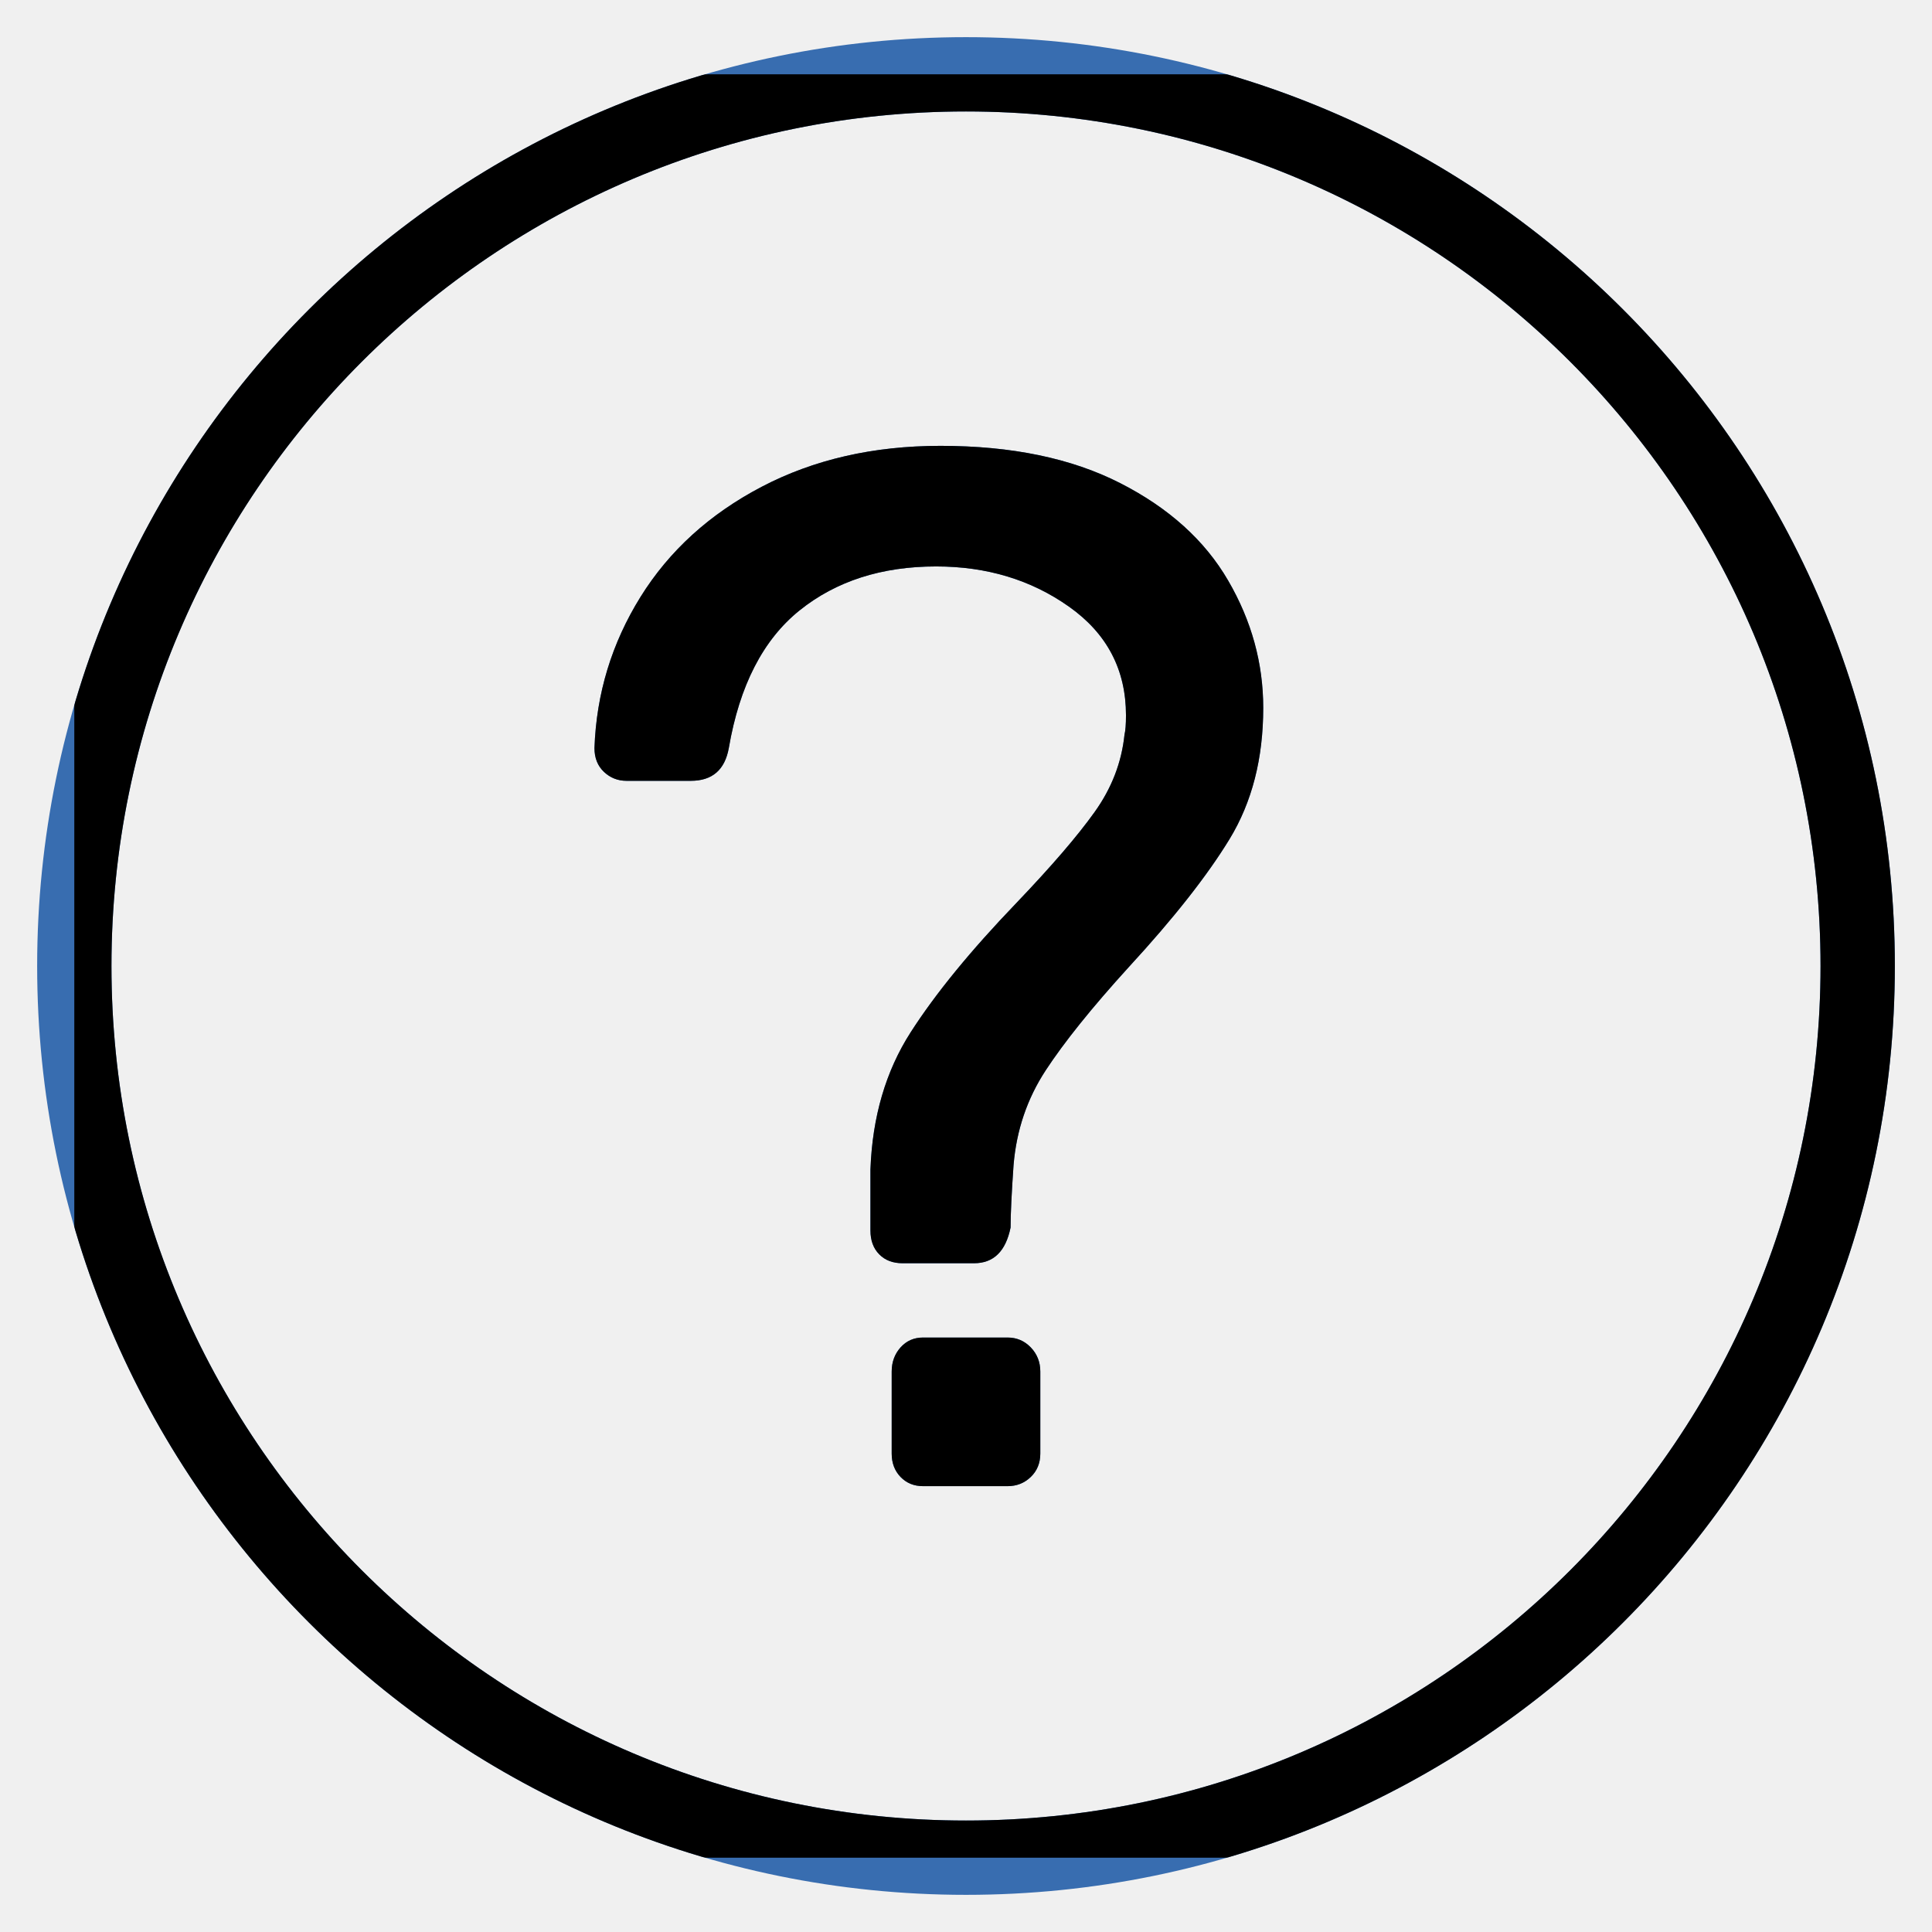
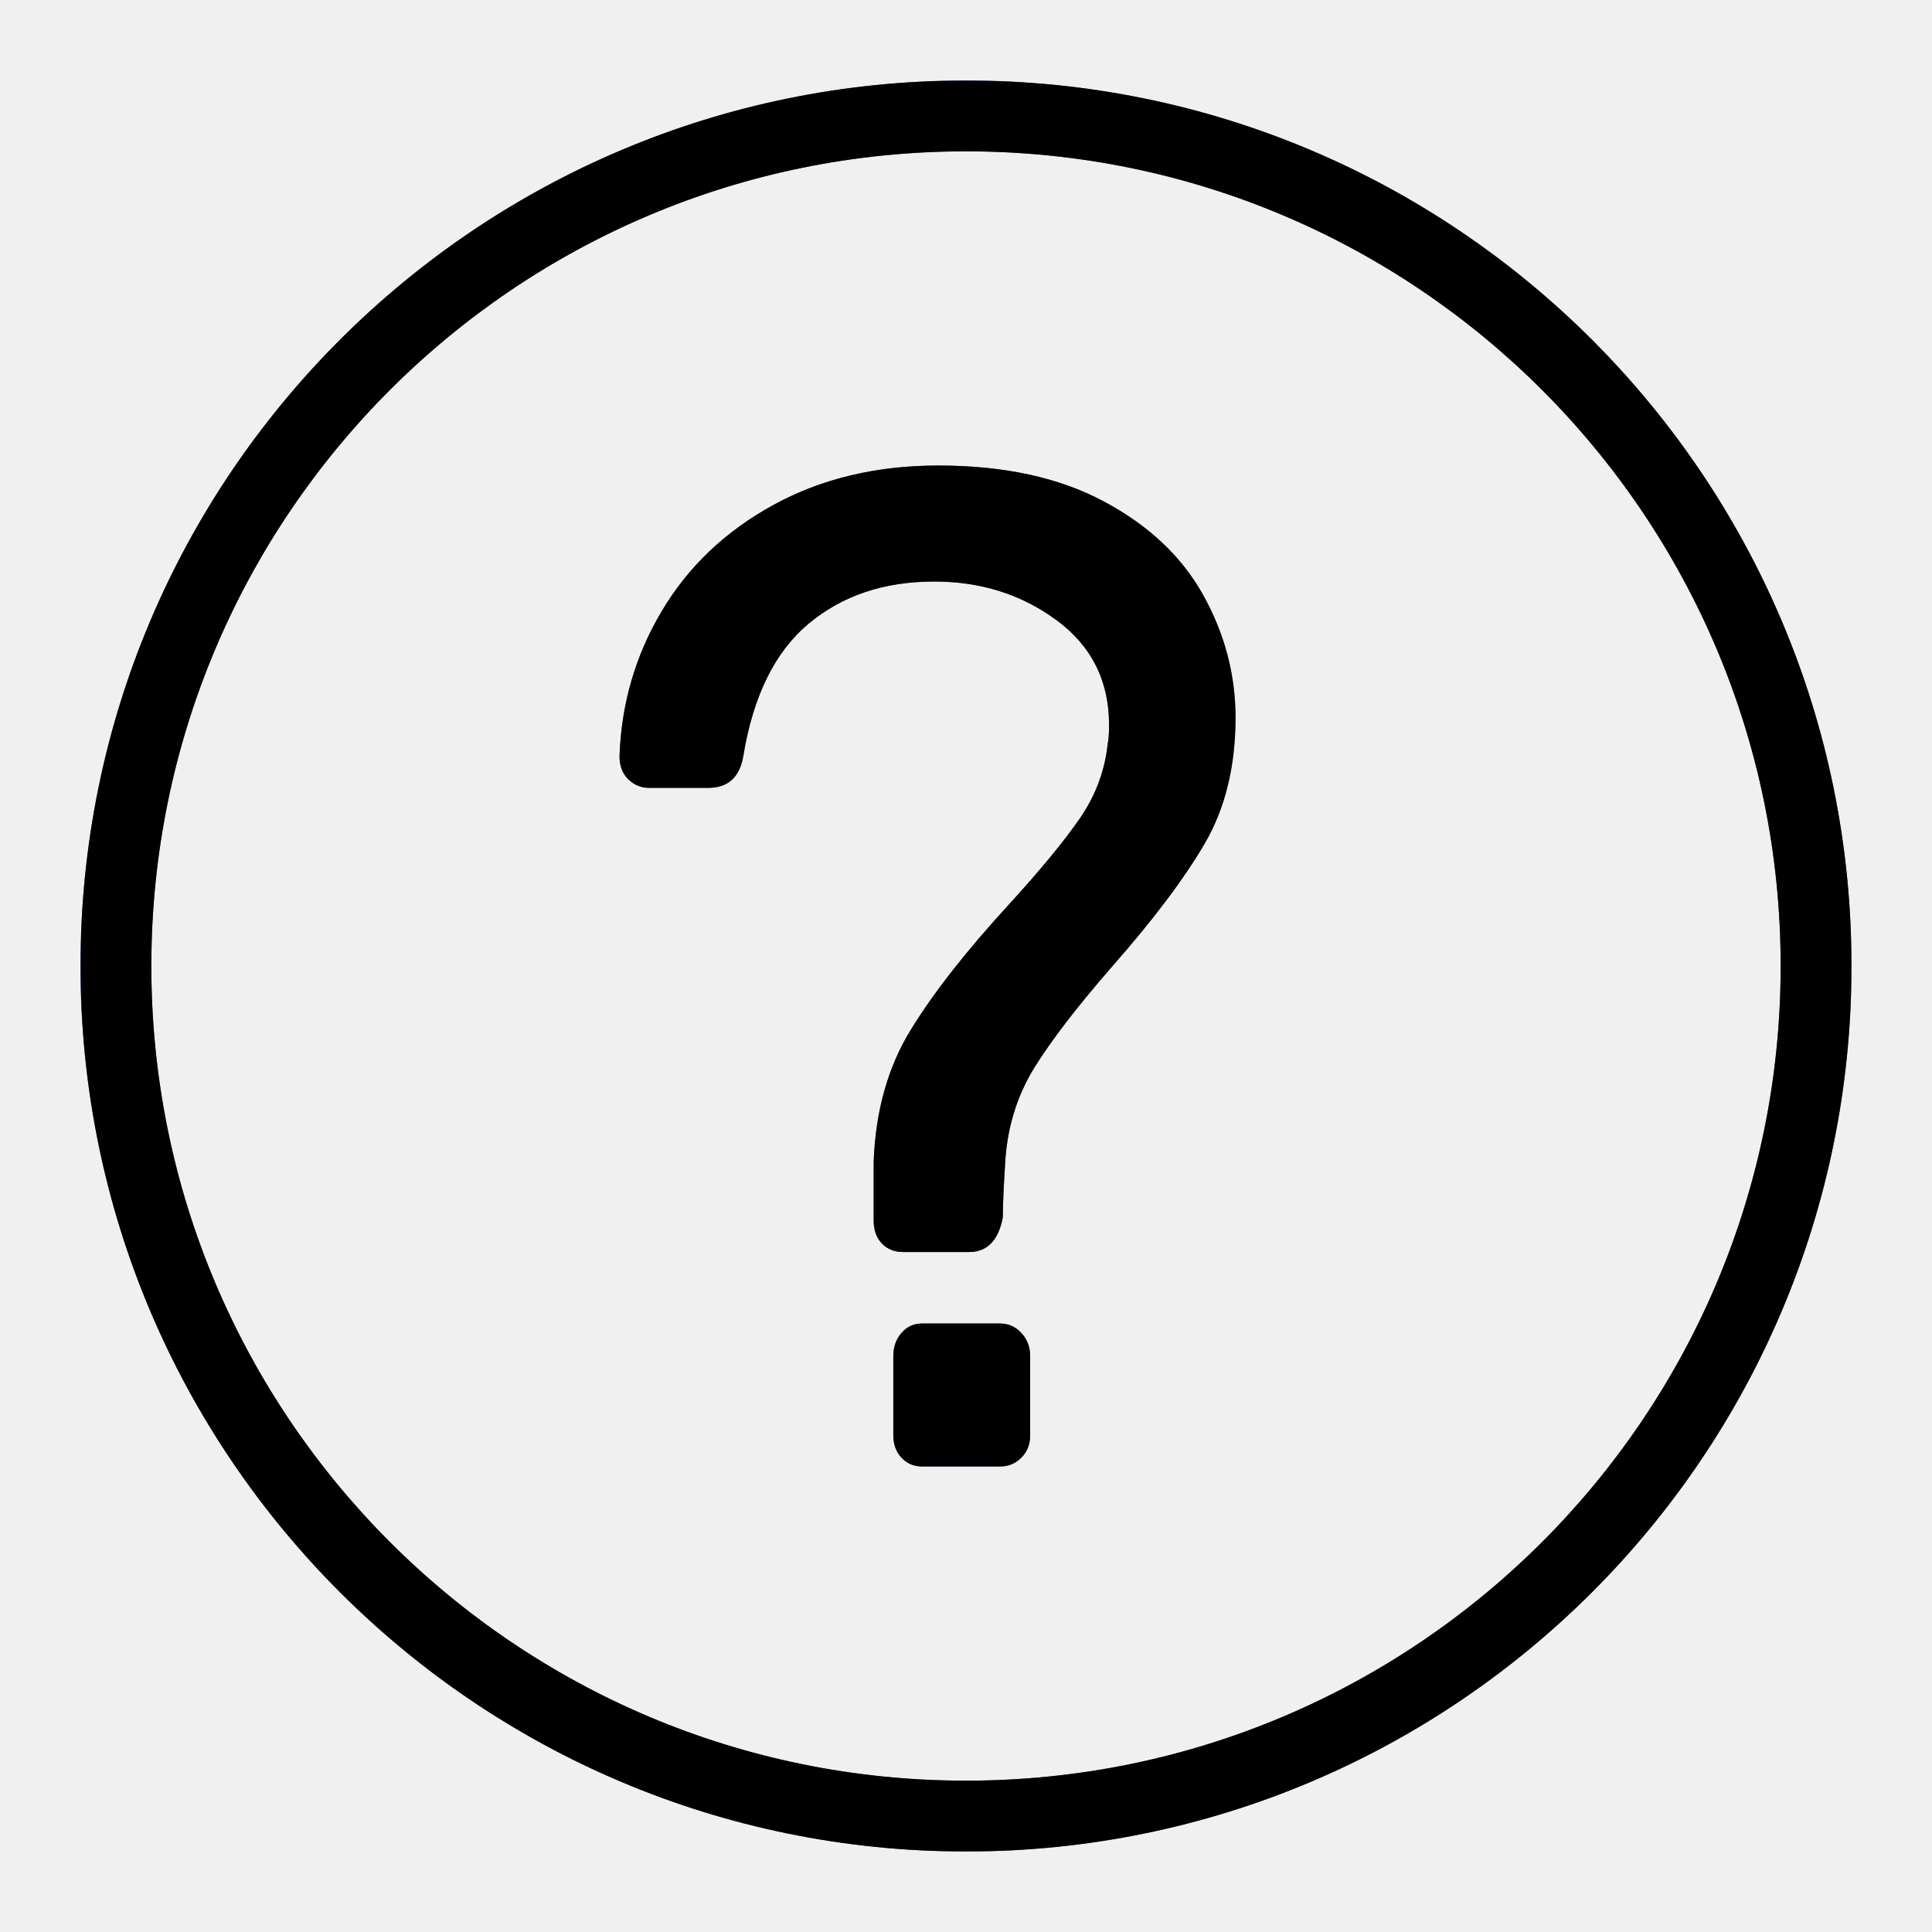
- <svg xmlns="http://www.w3.org/2000/svg" xmlns:xlink="http://www.w3.org/1999/xlink" width="26px" height="26px" viewBox="0 0 26 26" version="1.1">
+ <svg xmlns="http://www.w3.org/2000/svg" xmlns:xlink="http://www.w3.org/1999/xlink" width="24px" height="24px" viewBox="0 0 24 24" version="1.1">
  <defs>
-     <path d="M12,24.5 C5.096,24.5 -0.5,18.904 -0.5,12 C-0.5,5.096 5.096,-0.5 12,-0.5 C18.904,-0.5 24.5,5.096 24.5,12 C24.5,18.904 18.904,24.5 12,24.5 Z M12,23.5 C18.351,23.5 23.5,18.351 23.5,12 C23.5,5.649 18.351,0.5 12,0.5 C5.649,0.5 0.5,5.649 0.5,12 C0.5,18.351 5.649,23.5 12,23.5 Z M10.832,15.88 C10.753,15.8 10.714,15.693 10.714,15.559 L10.714,14.738 C10.74,14.03 10.92,13.415 11.254,12.894 C11.588,12.373 12.063,11.792 12.679,11.151 C13.151,10.657 13.501,10.25 13.73,9.929 C13.96,9.608 14.094,9.261 14.133,8.887 C14.146,8.834 14.153,8.747 14.153,8.627 C14.153,8.012 13.897,7.525 13.386,7.164 C12.876,6.803 12.279,6.623 11.598,6.623 C10.865,6.623 10.252,6.82 9.761,7.214 C9.27,7.608 8.952,8.226 8.808,9.067 C8.755,9.361 8.585,9.508 8.297,9.508 L7.432,9.508 C7.314,9.508 7.213,9.468 7.128,9.388 C7.043,9.308 7,9.201 7,9.067 C7.026,8.333 7.233,7.655 7.619,7.034 C8.005,6.413 8.549,5.918 9.25,5.551 C9.951,5.184 10.753,5 11.657,5 C12.614,5 13.419,5.167 14.074,5.501 C14.729,5.835 15.214,6.272 15.528,6.813 C15.843,7.354 16,7.925 16,8.526 C16,9.208 15.849,9.795 15.548,10.29 C15.247,10.784 14.795,11.358 14.192,12.013 C13.694,12.56 13.321,13.025 13.072,13.405 C12.823,13.786 12.679,14.21 12.64,14.678 C12.614,15.052 12.6,15.332 12.6,15.519 C12.535,15.84 12.371,16 12.109,16 L11.146,16 C11.015,16 10.91,15.96 10.832,15.88 Z M11.119,18.876 C11.04,18.794 11,18.689 11,18.562 L11,17.457 C11,17.33 11.04,17.222 11.119,17.133 C11.199,17.044 11.3,17 11.422,17 L12.56,17 C12.682,17 12.786,17.044 12.872,17.133 C12.957,17.222 13,17.33 13,17.457 L13,18.562 C13,18.689 12.957,18.794 12.872,18.876 C12.786,18.959 12.682,19 12.56,19 L11.422,19 C11.3,19 11.199,18.959 11.119,18.876 Z" id="path-1" />
+     <path d="M11,22 C4.925,22 0,17.075 0,11 C0,4.925 4.925,0 11,0 C17.075,0 22,4.925 22,11 C22,17.075 17.075,22 11,22 Z M11,21.12 C16.589,21.12 21.12,16.589 21.12,11 C21.12,5.411 16.589,0.88 11,0.88 C5.411,0.88 0.88,5.411 0.88,11 C0.88,16.589 5.411,21.12 11,21.12 Z M9.954,14.446 C9.887,14.375 9.853,14.28 9.853,14.161 L9.853,13.432 C9.876,12.803 10.029,12.257 10.313,11.794 C10.597,11.332 11.001,10.816 11.524,10.246 C11.925,9.807 12.223,9.445 12.418,9.161 C12.613,8.876 12.727,8.567 12.761,8.235 C12.772,8.188 12.777,8.111 12.777,8.004 C12.777,7.458 12.56,7.025 12.126,6.705 C11.691,6.384 11.184,6.224 10.605,6.224 C9.982,6.224 9.461,6.399 9.043,6.749 C8.625,7.099 8.355,7.648 8.233,8.395 C8.188,8.656 8.043,8.787 7.798,8.787 L7.063,8.787 C6.963,8.787 6.877,8.751 6.804,8.68 C6.732,8.609 6.696,8.514 6.696,8.395 C6.718,7.743 6.893,7.141 7.222,6.589 C7.551,6.037 8.013,5.598 8.609,5.272 C9.205,4.946 9.887,4.783 10.655,4.783 C11.469,4.783 12.154,4.931 12.71,5.228 C13.267,5.524 13.68,5.913 13.947,6.393 C14.214,6.874 14.348,7.381 14.348,7.915 C14.348,8.52 14.22,9.042 13.964,9.481 C13.707,9.92 13.323,10.43 12.811,11.011 C12.387,11.498 12.07,11.91 11.858,12.248 C11.647,12.586 11.524,12.963 11.491,13.378 C11.469,13.71 11.457,13.96 11.457,14.126 C11.402,14.41 11.262,14.553 11.04,14.553 L10.221,14.553 C10.11,14.553 10.021,14.517 9.954,14.446 Z M10.198,17.107 C10.13,17.034 10.097,16.941 10.097,16.828 L10.097,15.847 C10.097,15.734 10.13,15.638 10.198,15.559 C10.266,15.48 10.351,15.441 10.455,15.441 L11.423,15.441 C11.527,15.441 11.615,15.48 11.688,15.559 C11.761,15.638 11.797,15.734 11.797,15.847 L11.797,16.828 C11.797,16.941 11.761,17.034 11.688,17.107 C11.615,17.181 11.527,17.217 11.423,17.217 L10.455,17.217 C10.351,17.217 10.266,17.181 10.198,17.107 Z" id="path-1" />
  </defs>
-   <g id="Guidelines" stroke="none" stroke-width="1" fill="none" fill-rule="evenodd">
-     <g id="icons-badges-variations" transform="translate(-378, -313)">
-       <g id="icons/help" transform="translate(379, 314)">
-         <mask id="mask-2" fill="white">
-           <use xlink:href="#path-1" />
-         </mask>
-         <use id="Combined-Shape" fill="#386DB0" fill-rule="nonzero" xlink:href="#path-1" />
-         <g id="color/black-tint/0-000000" fill="#D8D8D8" fill-rule="evenodd" mask="url(#mask-2)">
-           <rect id="gray-70-4A4A4A" fill="#000000" x="0" y="0" width="25" height="24" />
-         </g>
+   <g id="help-detached" stroke="none" stroke-width="1" fill="none" fill-rule="evenodd">
+     <g id="icons/help" transform="translate(1, 1)">
+       <mask id="mask-2" fill="white">
+         <use xlink:href="#path-1" />
+       </mask>
+       <use id="Combined-Shape" fill="#386DB0" fill-rule="nonzero" xlink:href="#path-1" />
+       <g id="color/black-tint/0-000000" fill="#D8D8D8" mask="url(#mask-2)">
+         <rect id="gray-70-4A4A4A" fill="#000000" x="0" y="0" width="22" height="22" />
      </g>
    </g>
  </g>
</svg>
